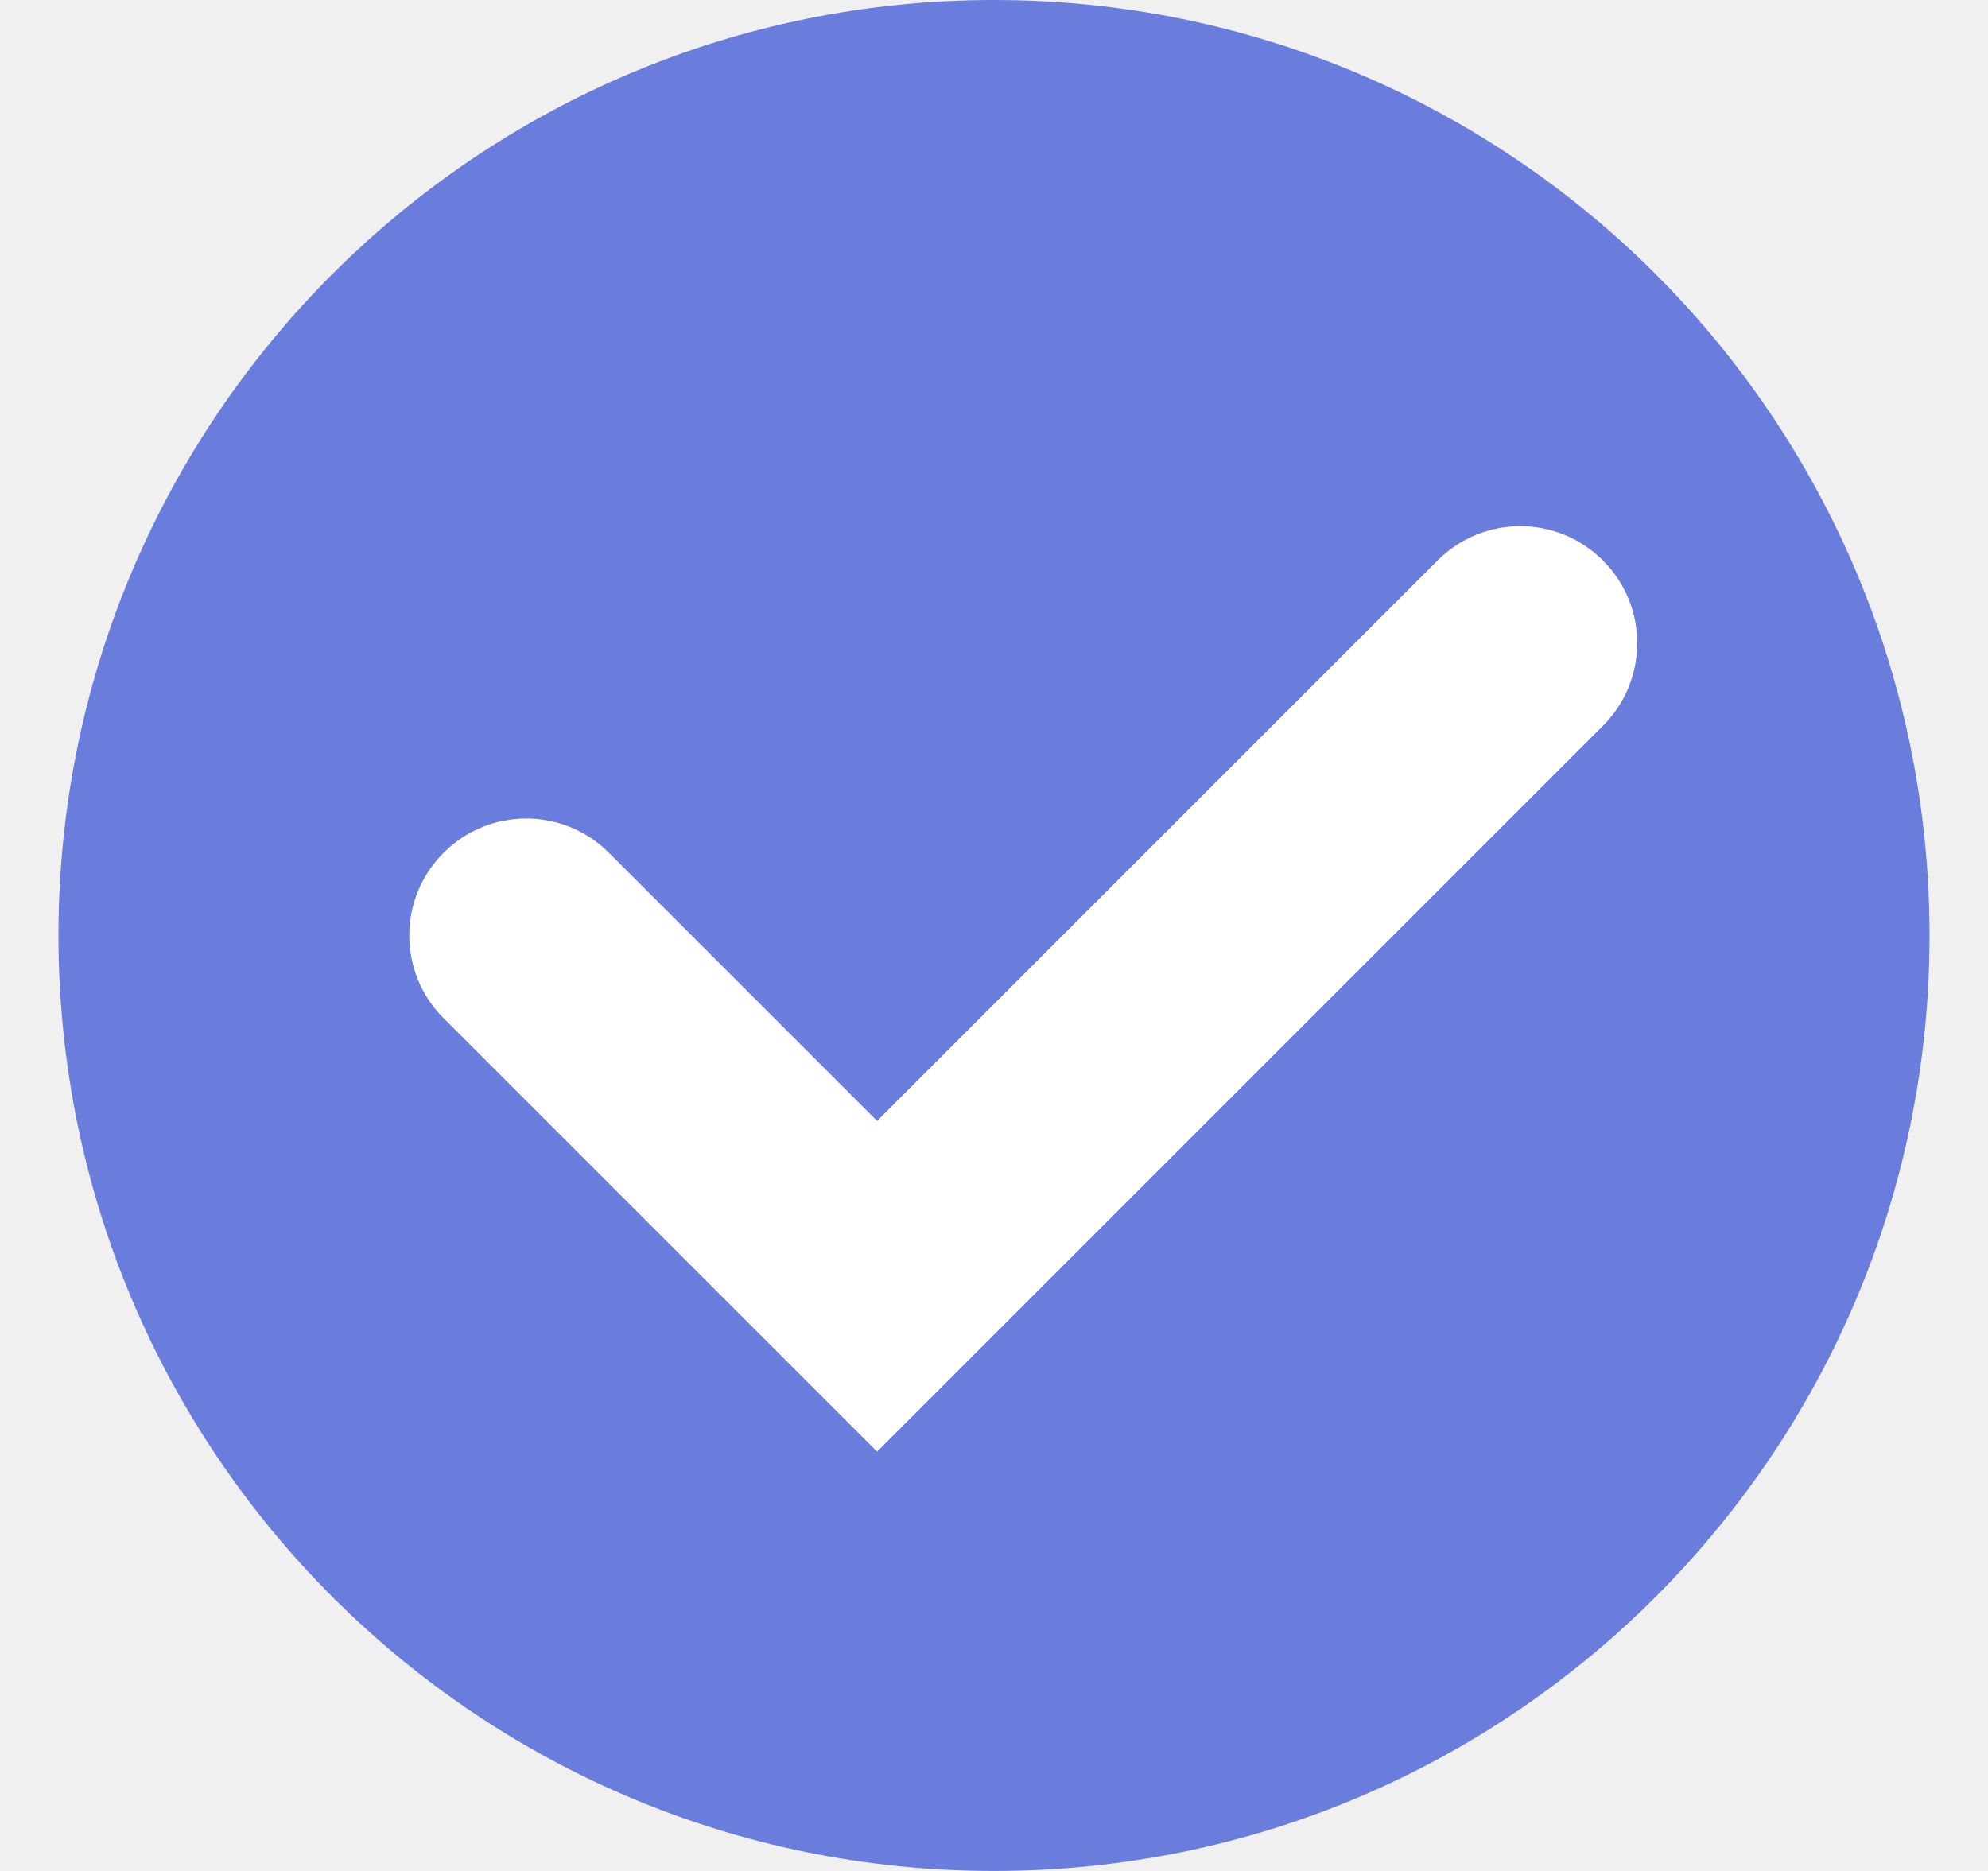
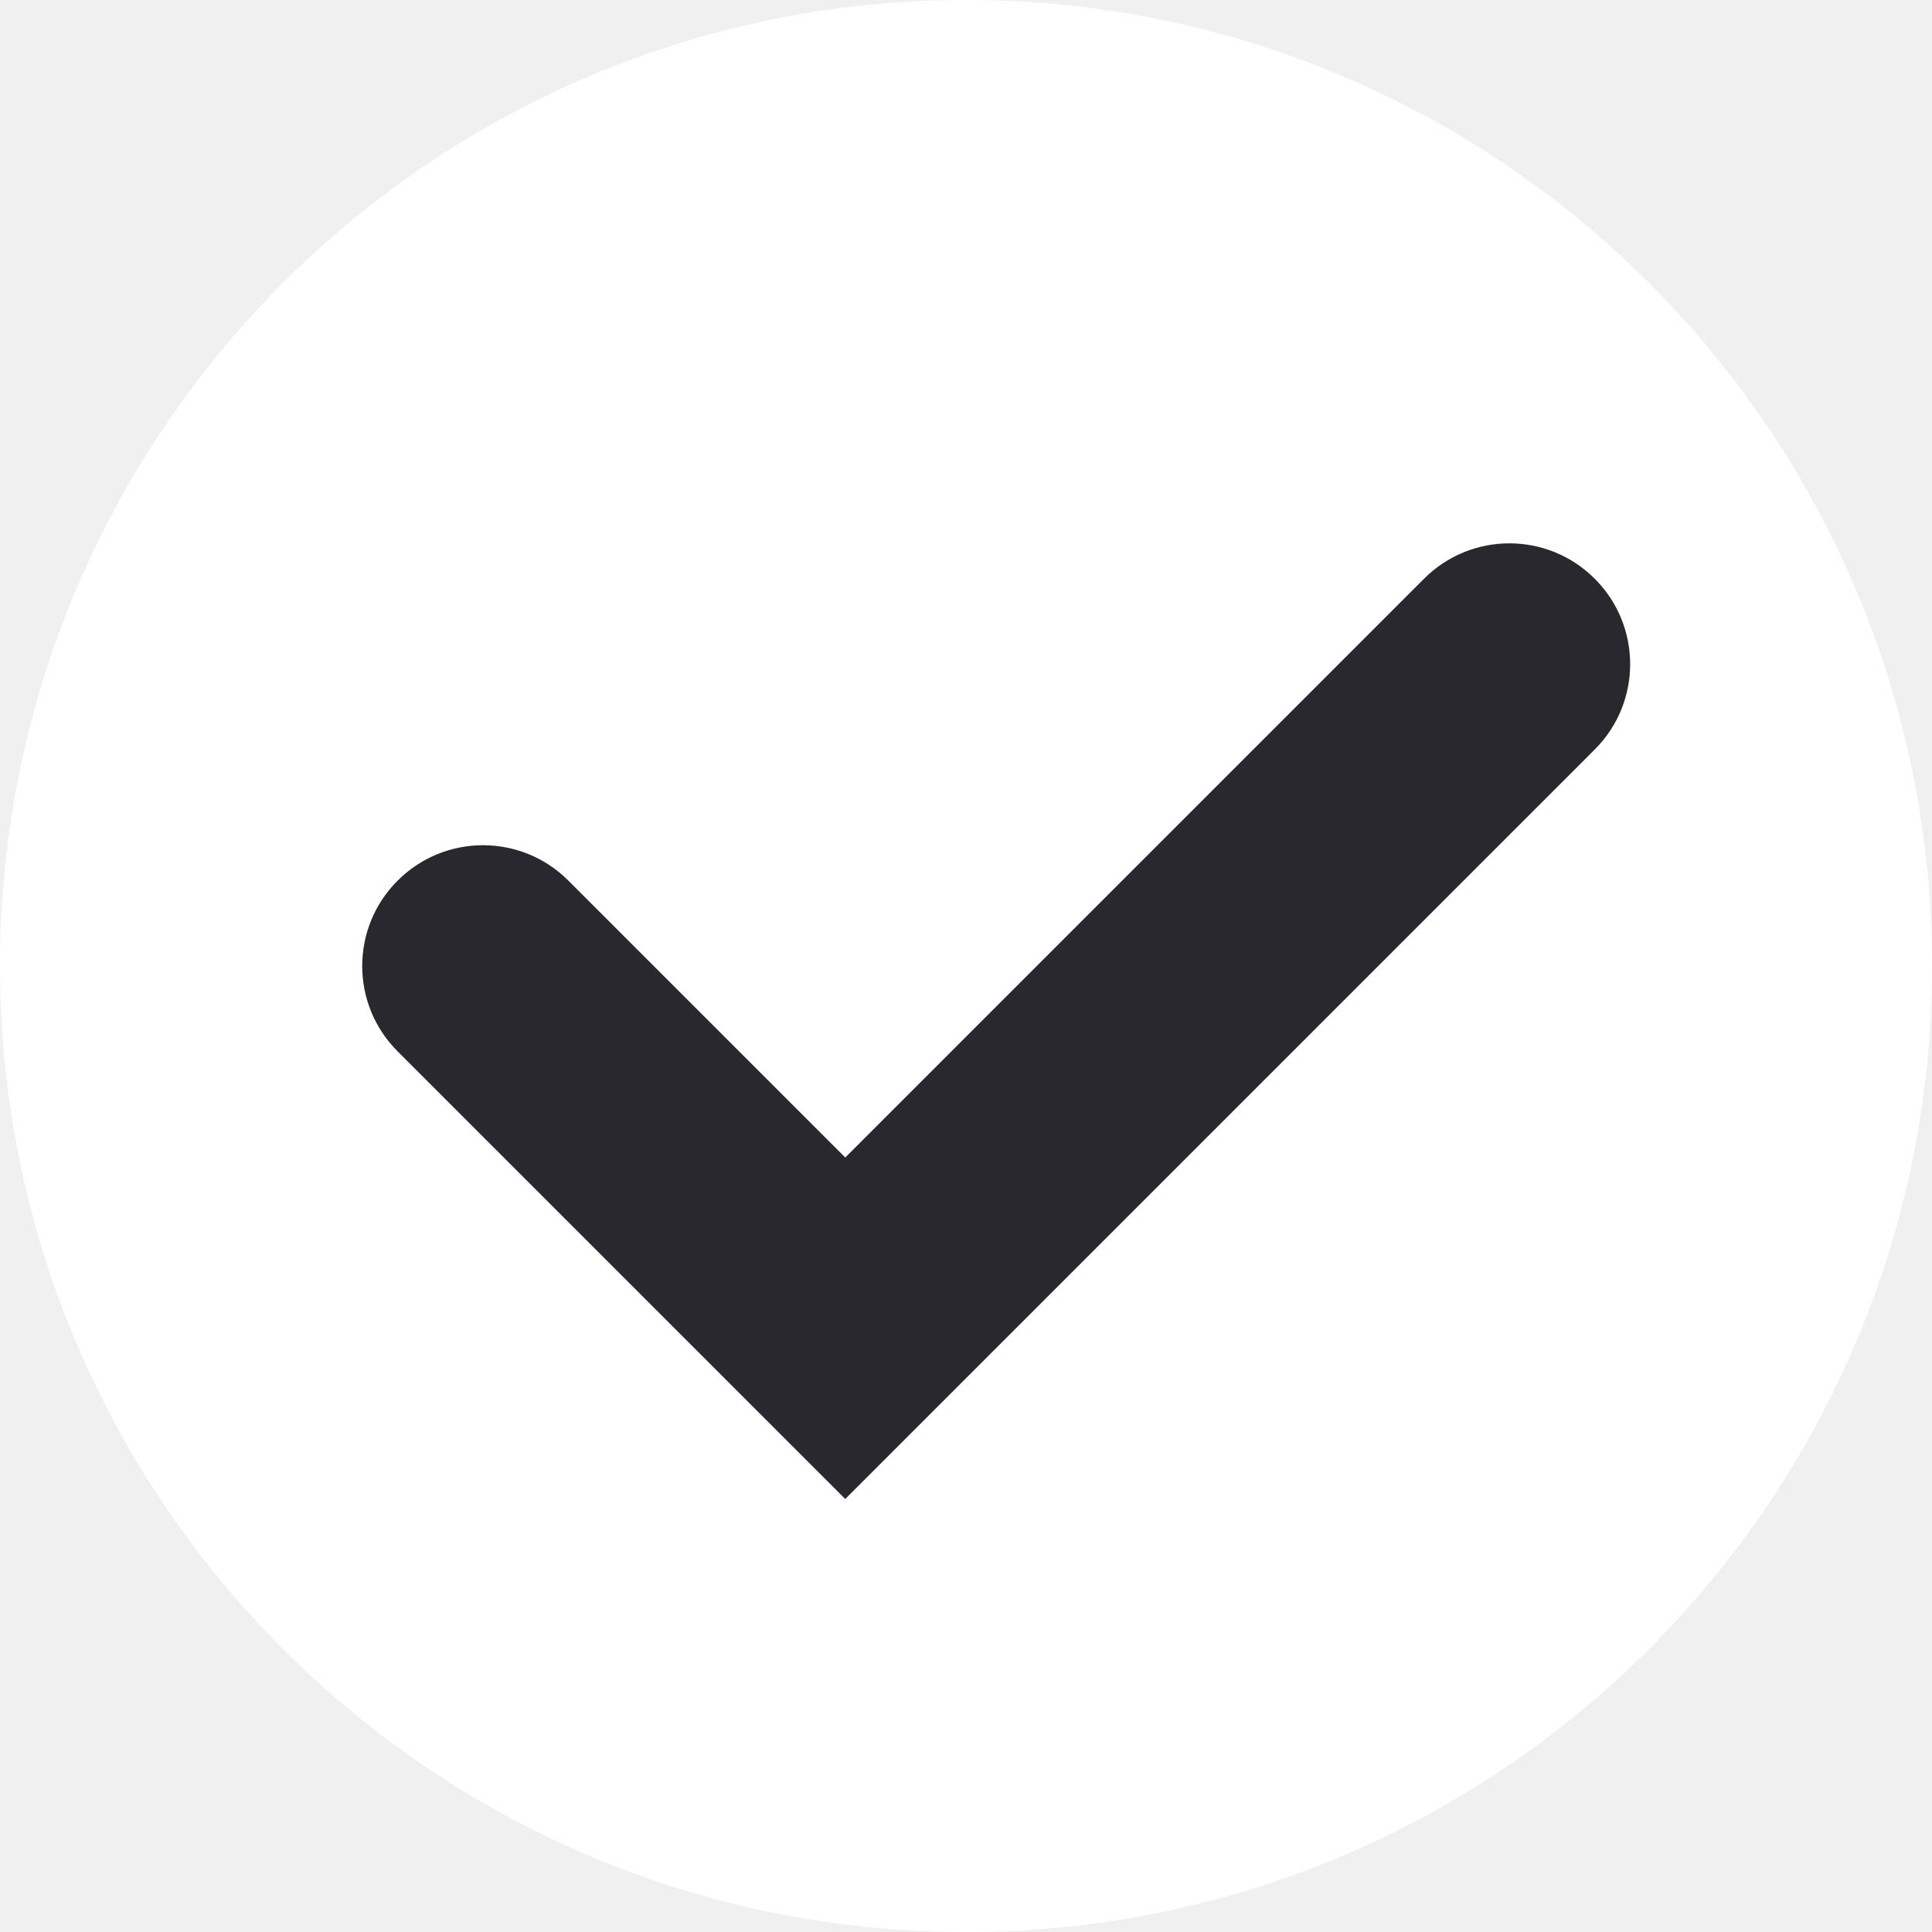
- <svg xmlns="http://www.w3.org/2000/svg" width="17" height="16" viewBox="0 0 17 16" fill="none">
-   <circle cx="8.5" cy="8" r="8" fill="#6A7DDD" />
-   <path fill-rule="evenodd" clip-rule="evenodd" d="M13.707 4.793C14.098 5.183 14.098 5.817 13.707 6.207L7.5 12.414L3.793 8.707C3.402 8.317 3.402 7.683 3.793 7.293C4.183 6.902 4.817 6.902 5.207 7.293L7.5 9.586L12.293 4.793C12.683 4.402 13.317 4.402 13.707 4.793Z" fill="white" />
+ <svg xmlns="http://www.w3.org/2000/svg" width="16" height="16" viewBox="0 0 16 16" fill="none">
+   <circle cx="8" cy="8" r="8" fill="white" />
+   <path fill-rule="evenodd" clip-rule="evenodd" d="M13.207 4.793C13.598 5.183 13.598 5.817 13.207 6.207L7 12.414L3.293 8.707C2.902 8.317 2.902 7.683 3.293 7.293C3.683 6.902 4.317 6.902 4.707 7.293L7 9.586L11.793 4.793C12.183 4.402 12.817 4.402 13.207 4.793Z" fill="#28282E" />
</svg>
